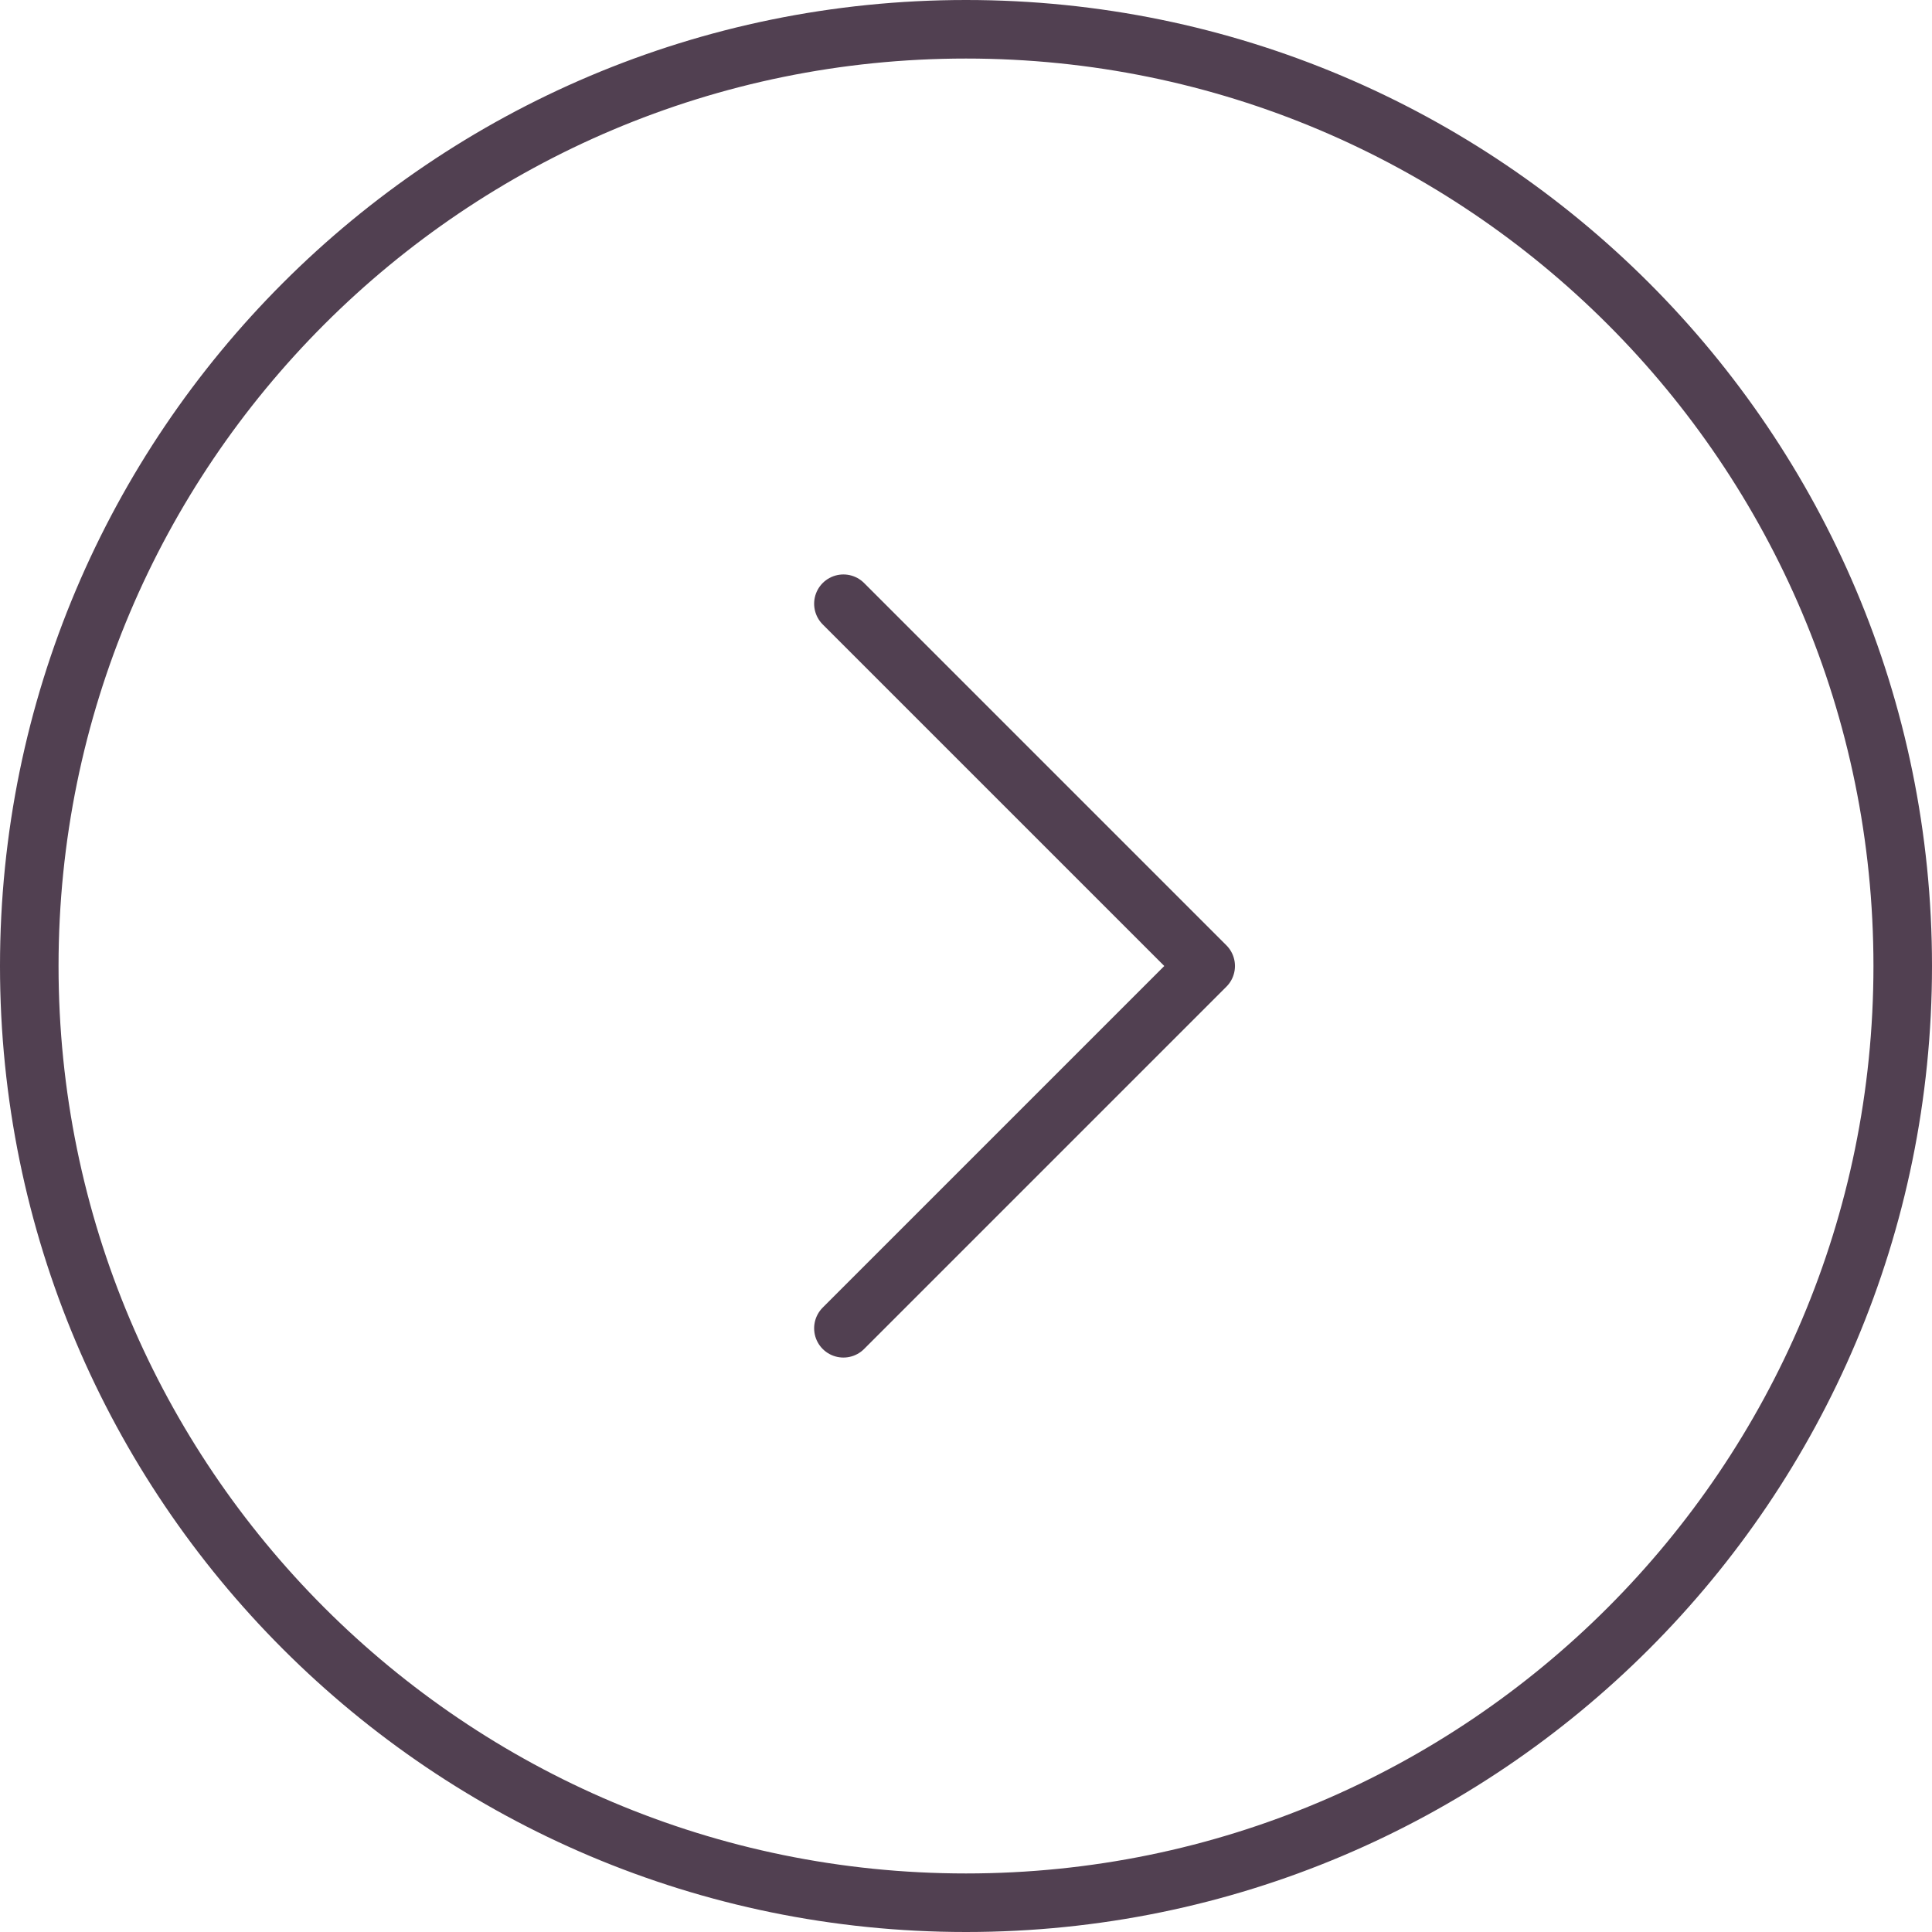
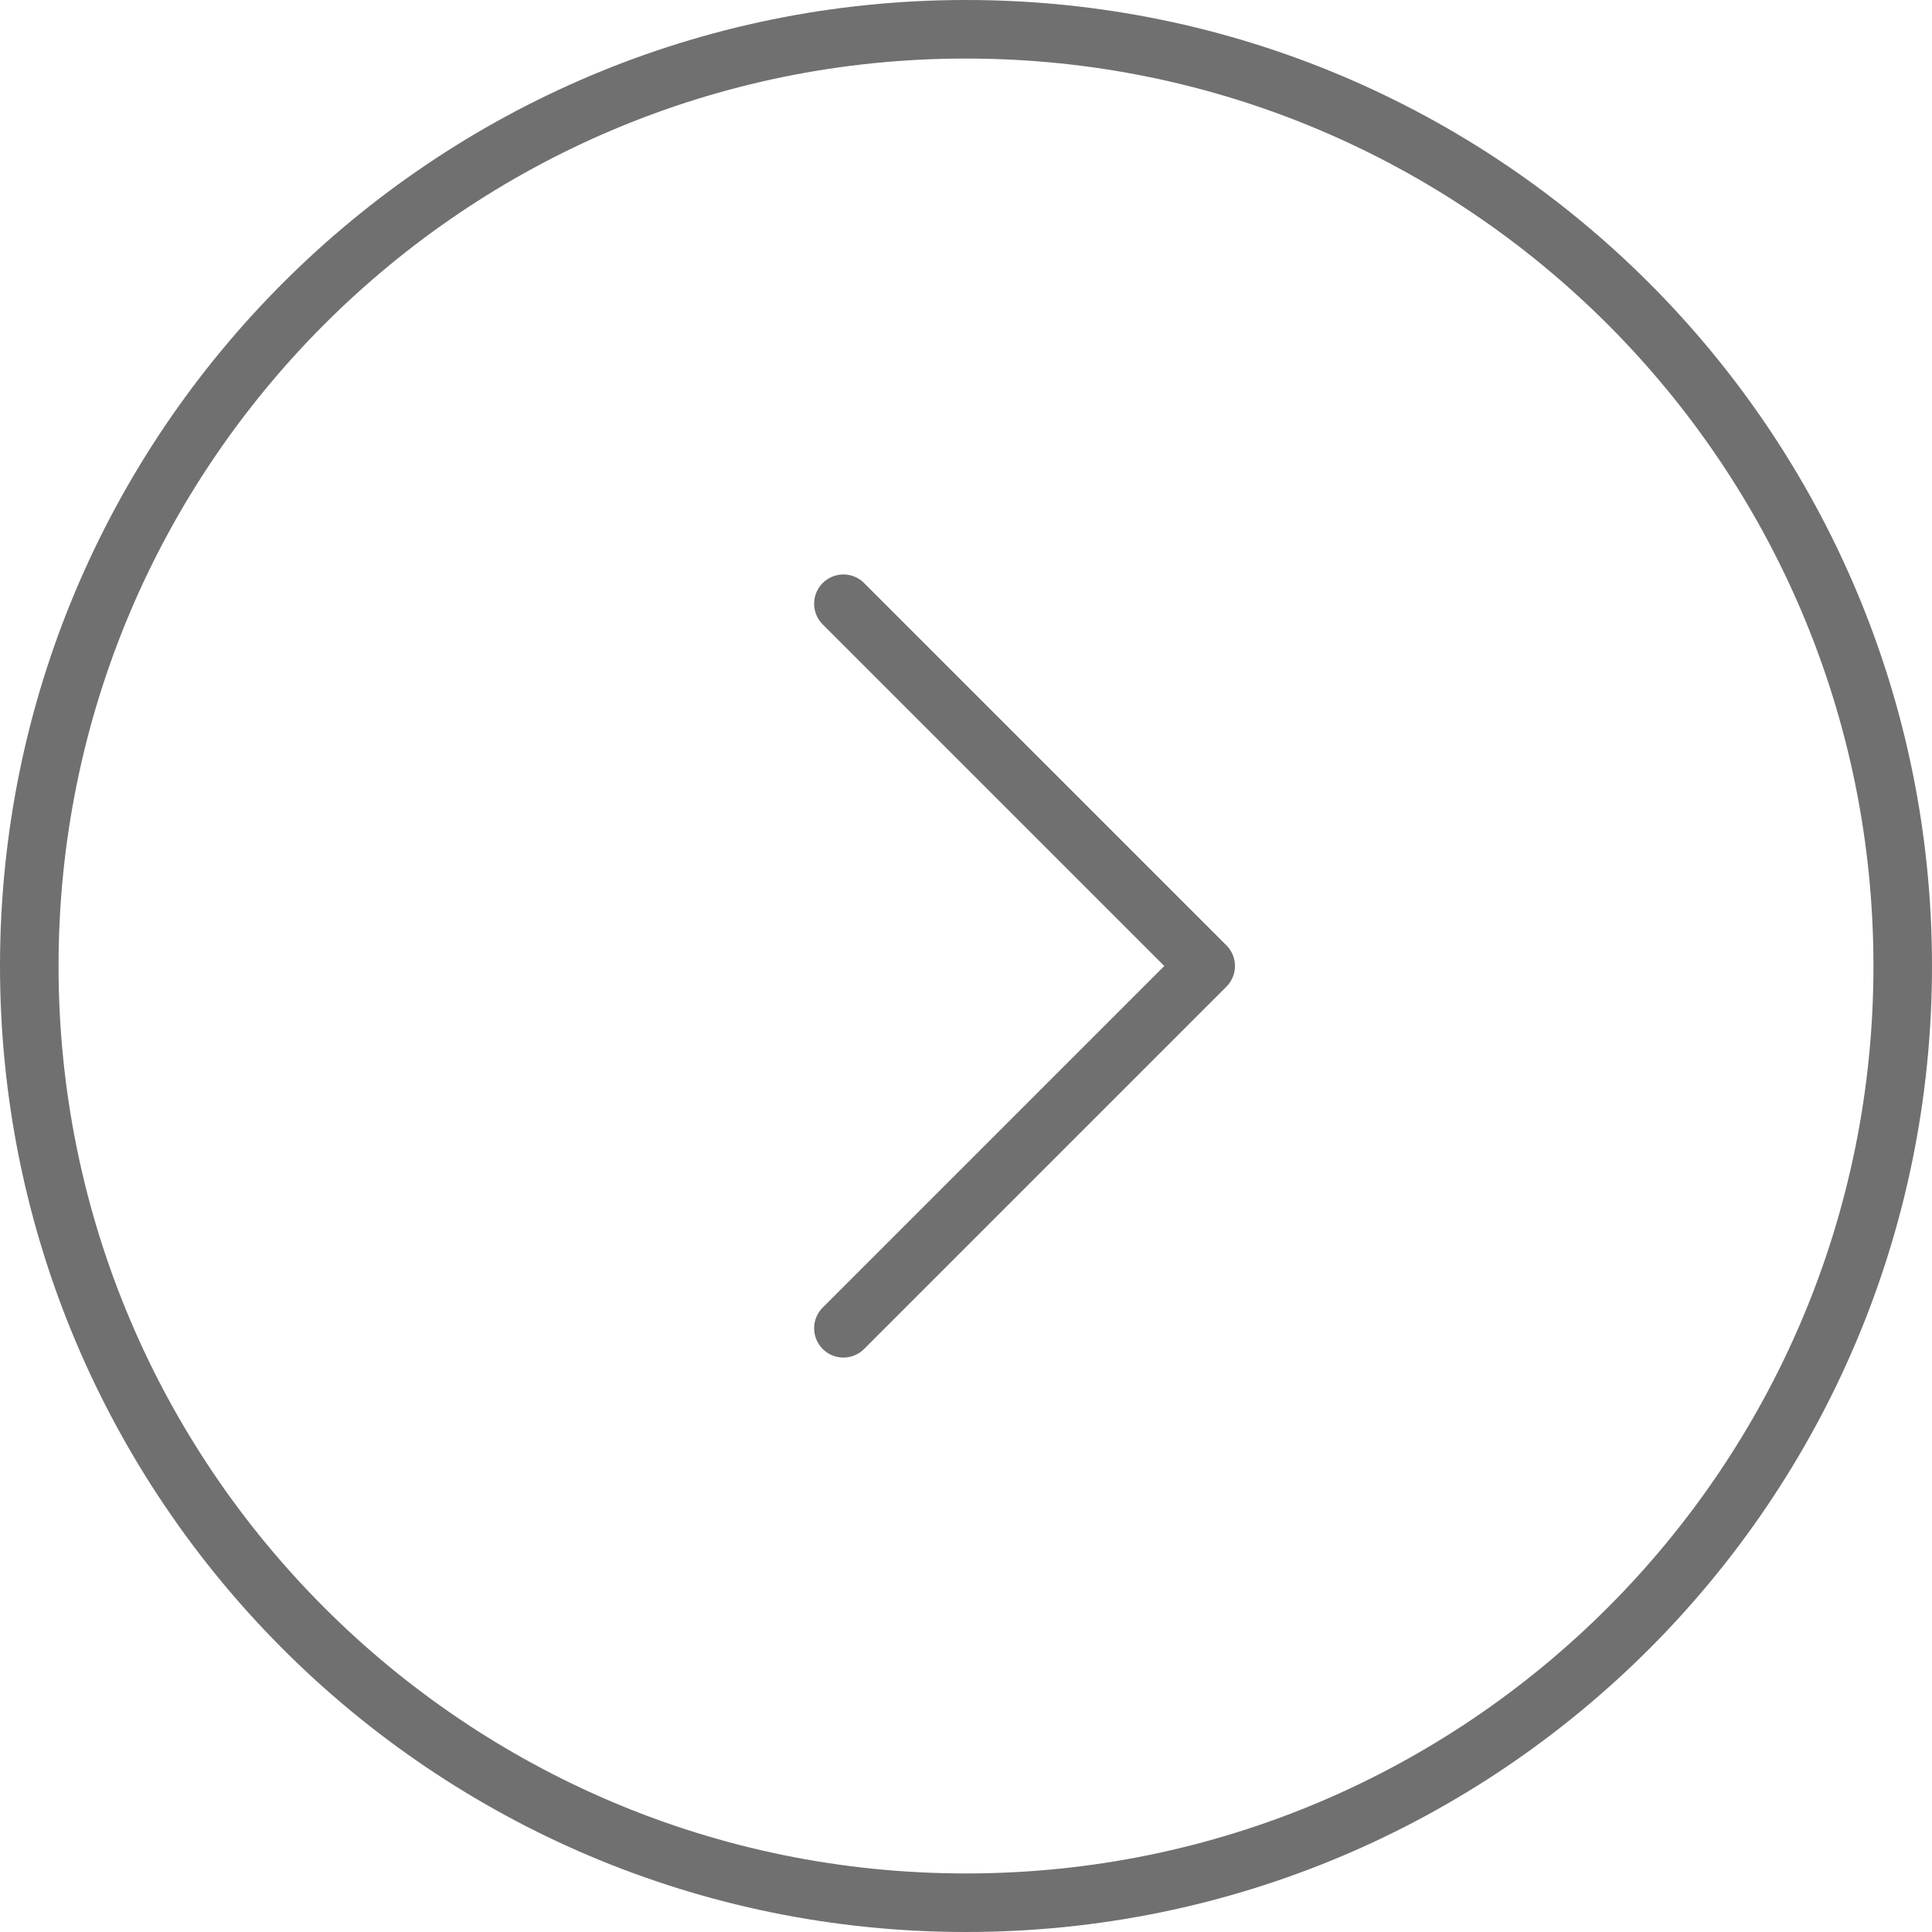
<svg xmlns="http://www.w3.org/2000/svg" width="33" height="33" viewBox="0 0 33 33">
  <g id="Group_30" data-name="Group 30" transform="translate(-385.647 -1017.178)">
-     <circle id="Ellipse_2" data-name="Ellipse 2" cx="16" cy="16" r="16" transform="translate(386.147 1017.678)" stroke-width="1" stroke="#514051" stroke-linecap="round" stroke-linejoin="round" fill="none" />
+     <circle id="Ellipse_2" data-name="Ellipse 2" cx="16" cy="16" r="16" transform="translate(386.147 1017.678)" stroke-width="1" stroke="#707070" stroke-linecap="round" stroke-linejoin="round" fill="none" />
    <g id="Group_29" data-name="Group 29">
-       <path id="Path_20" data-name="Path 20" d="M400.053,1027.49l6.188,6.188-6.188,6.188" fill="none" stroke="#514051" stroke-linecap="round" stroke-linejoin="round" stroke-width="1" />
+       <path id="Path_20" data-name="Path 20" d="M400.053,1027.49l6.188,6.188-6.188,6.188" fill="none" stroke="#707070" stroke-linecap="round" stroke-linejoin="round" stroke-width="1" />
    </g>
  </g>
</svg>
